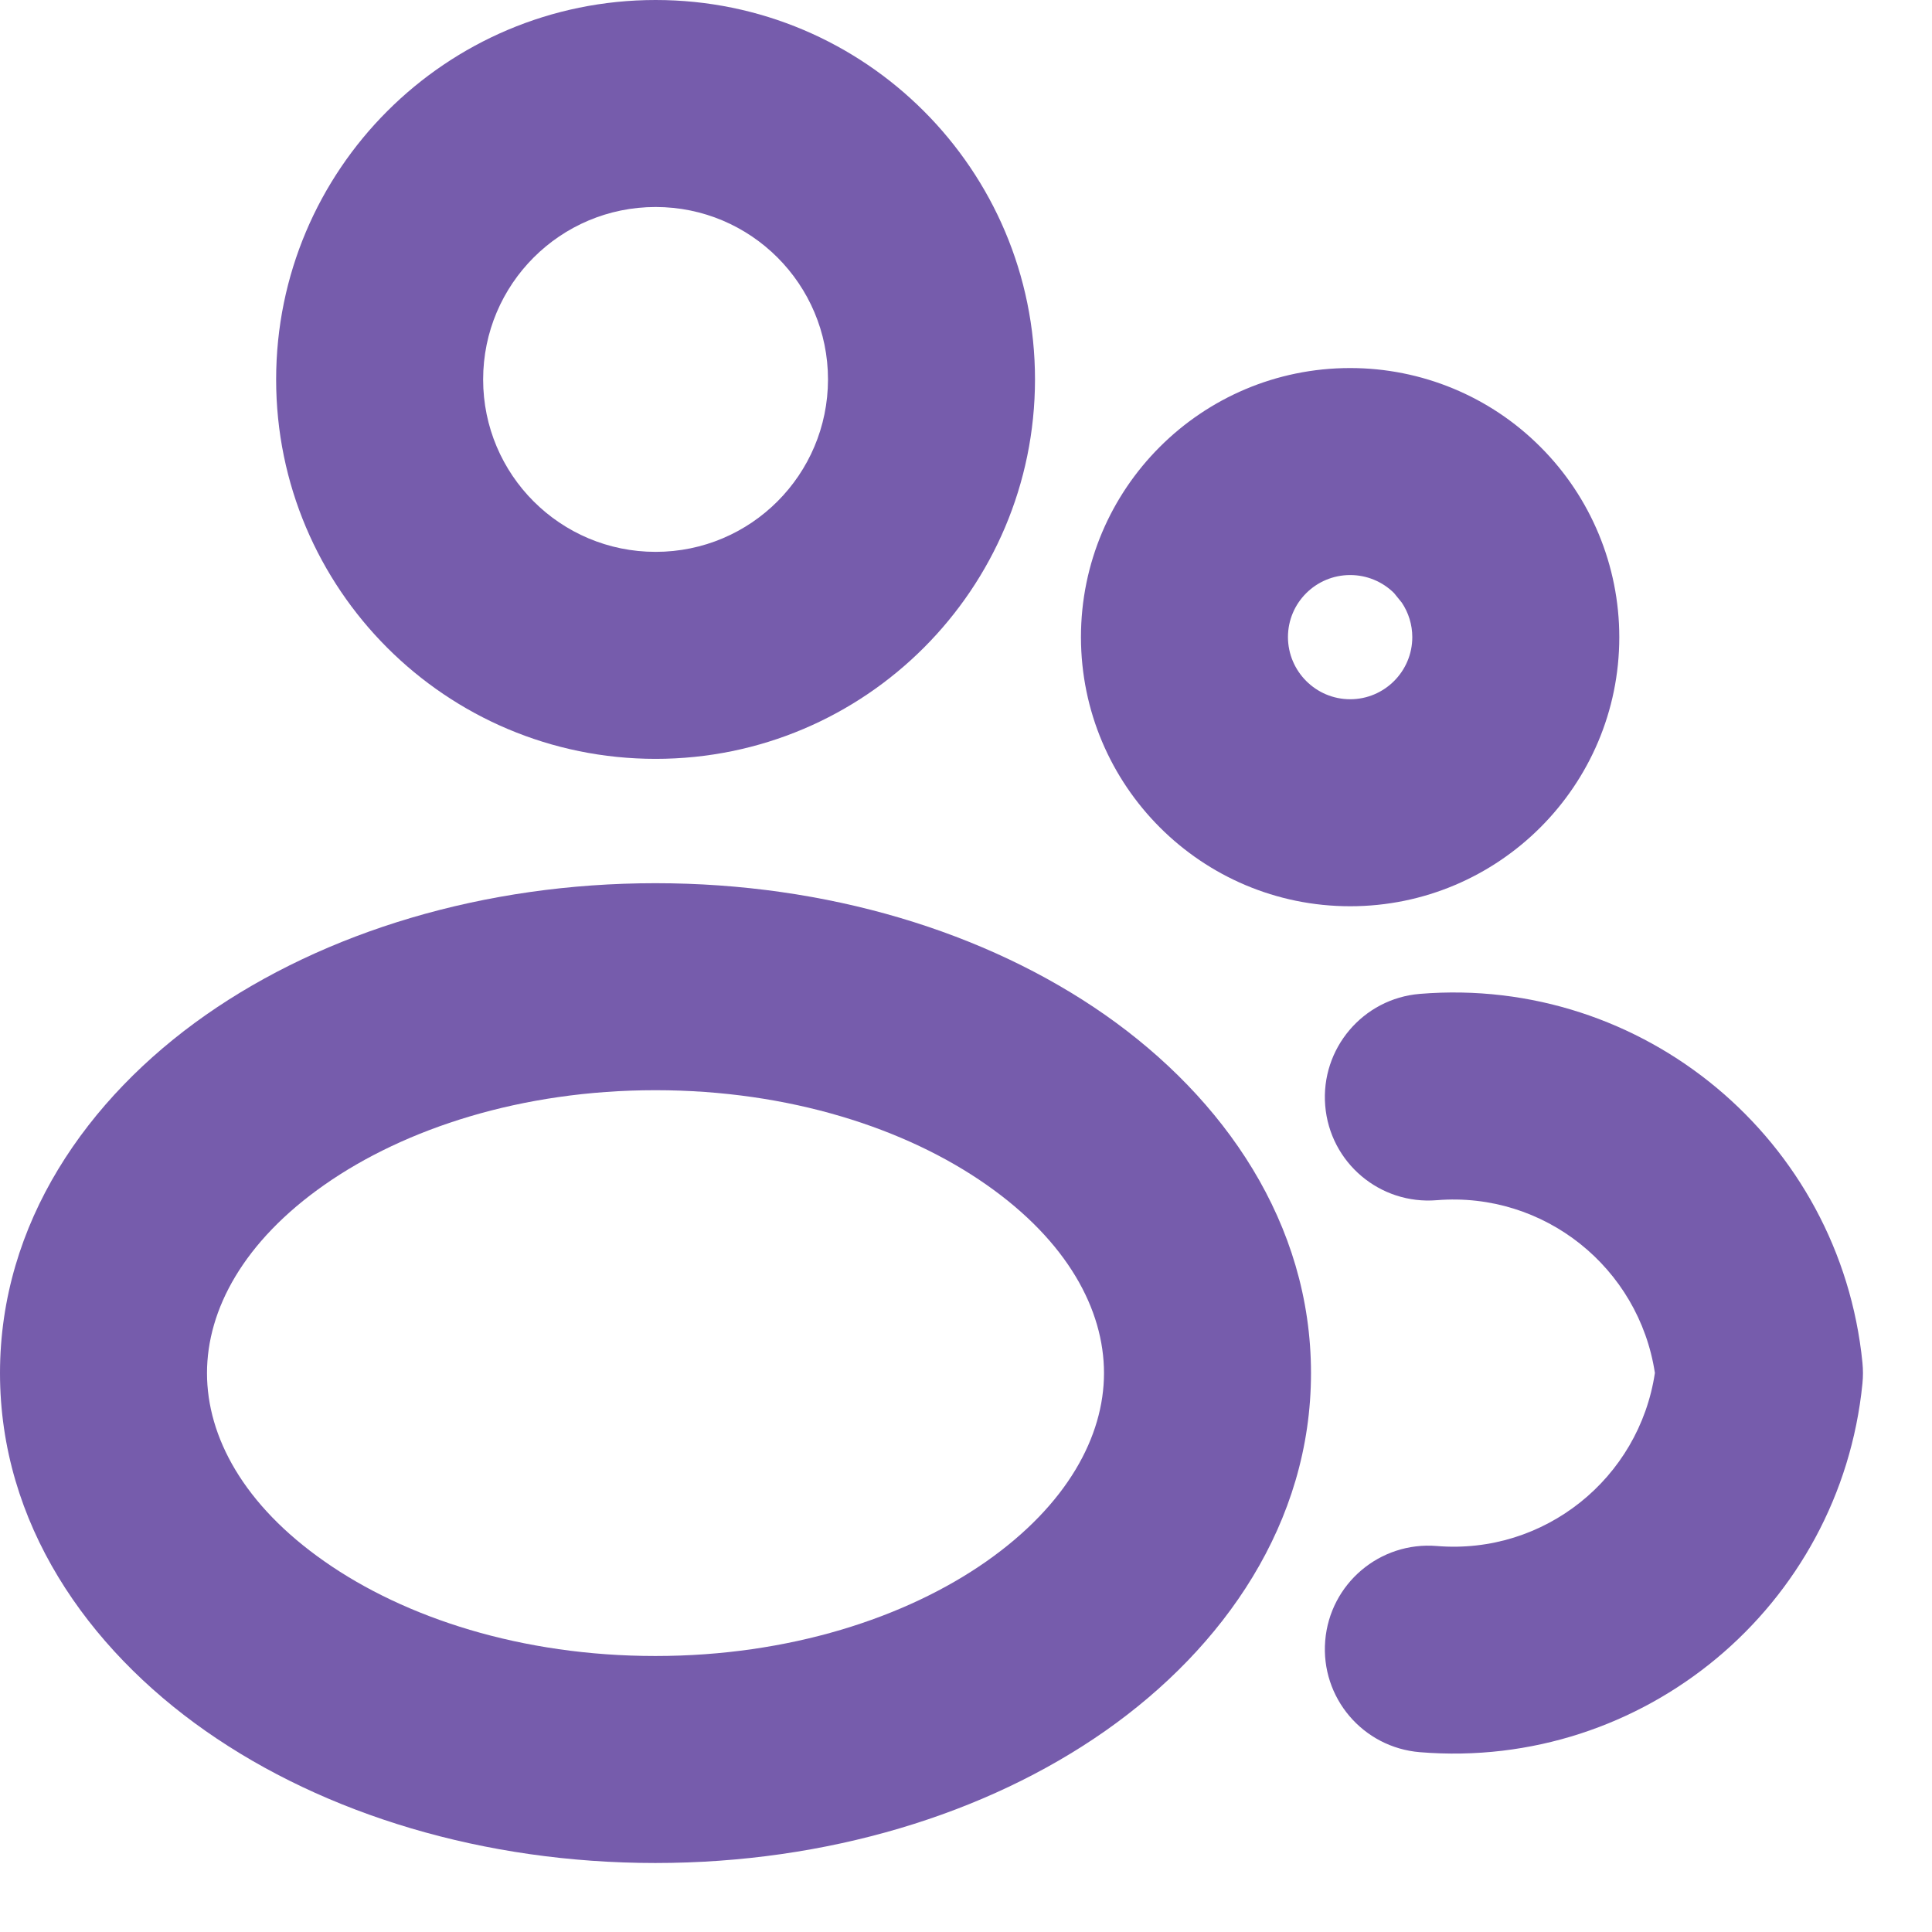
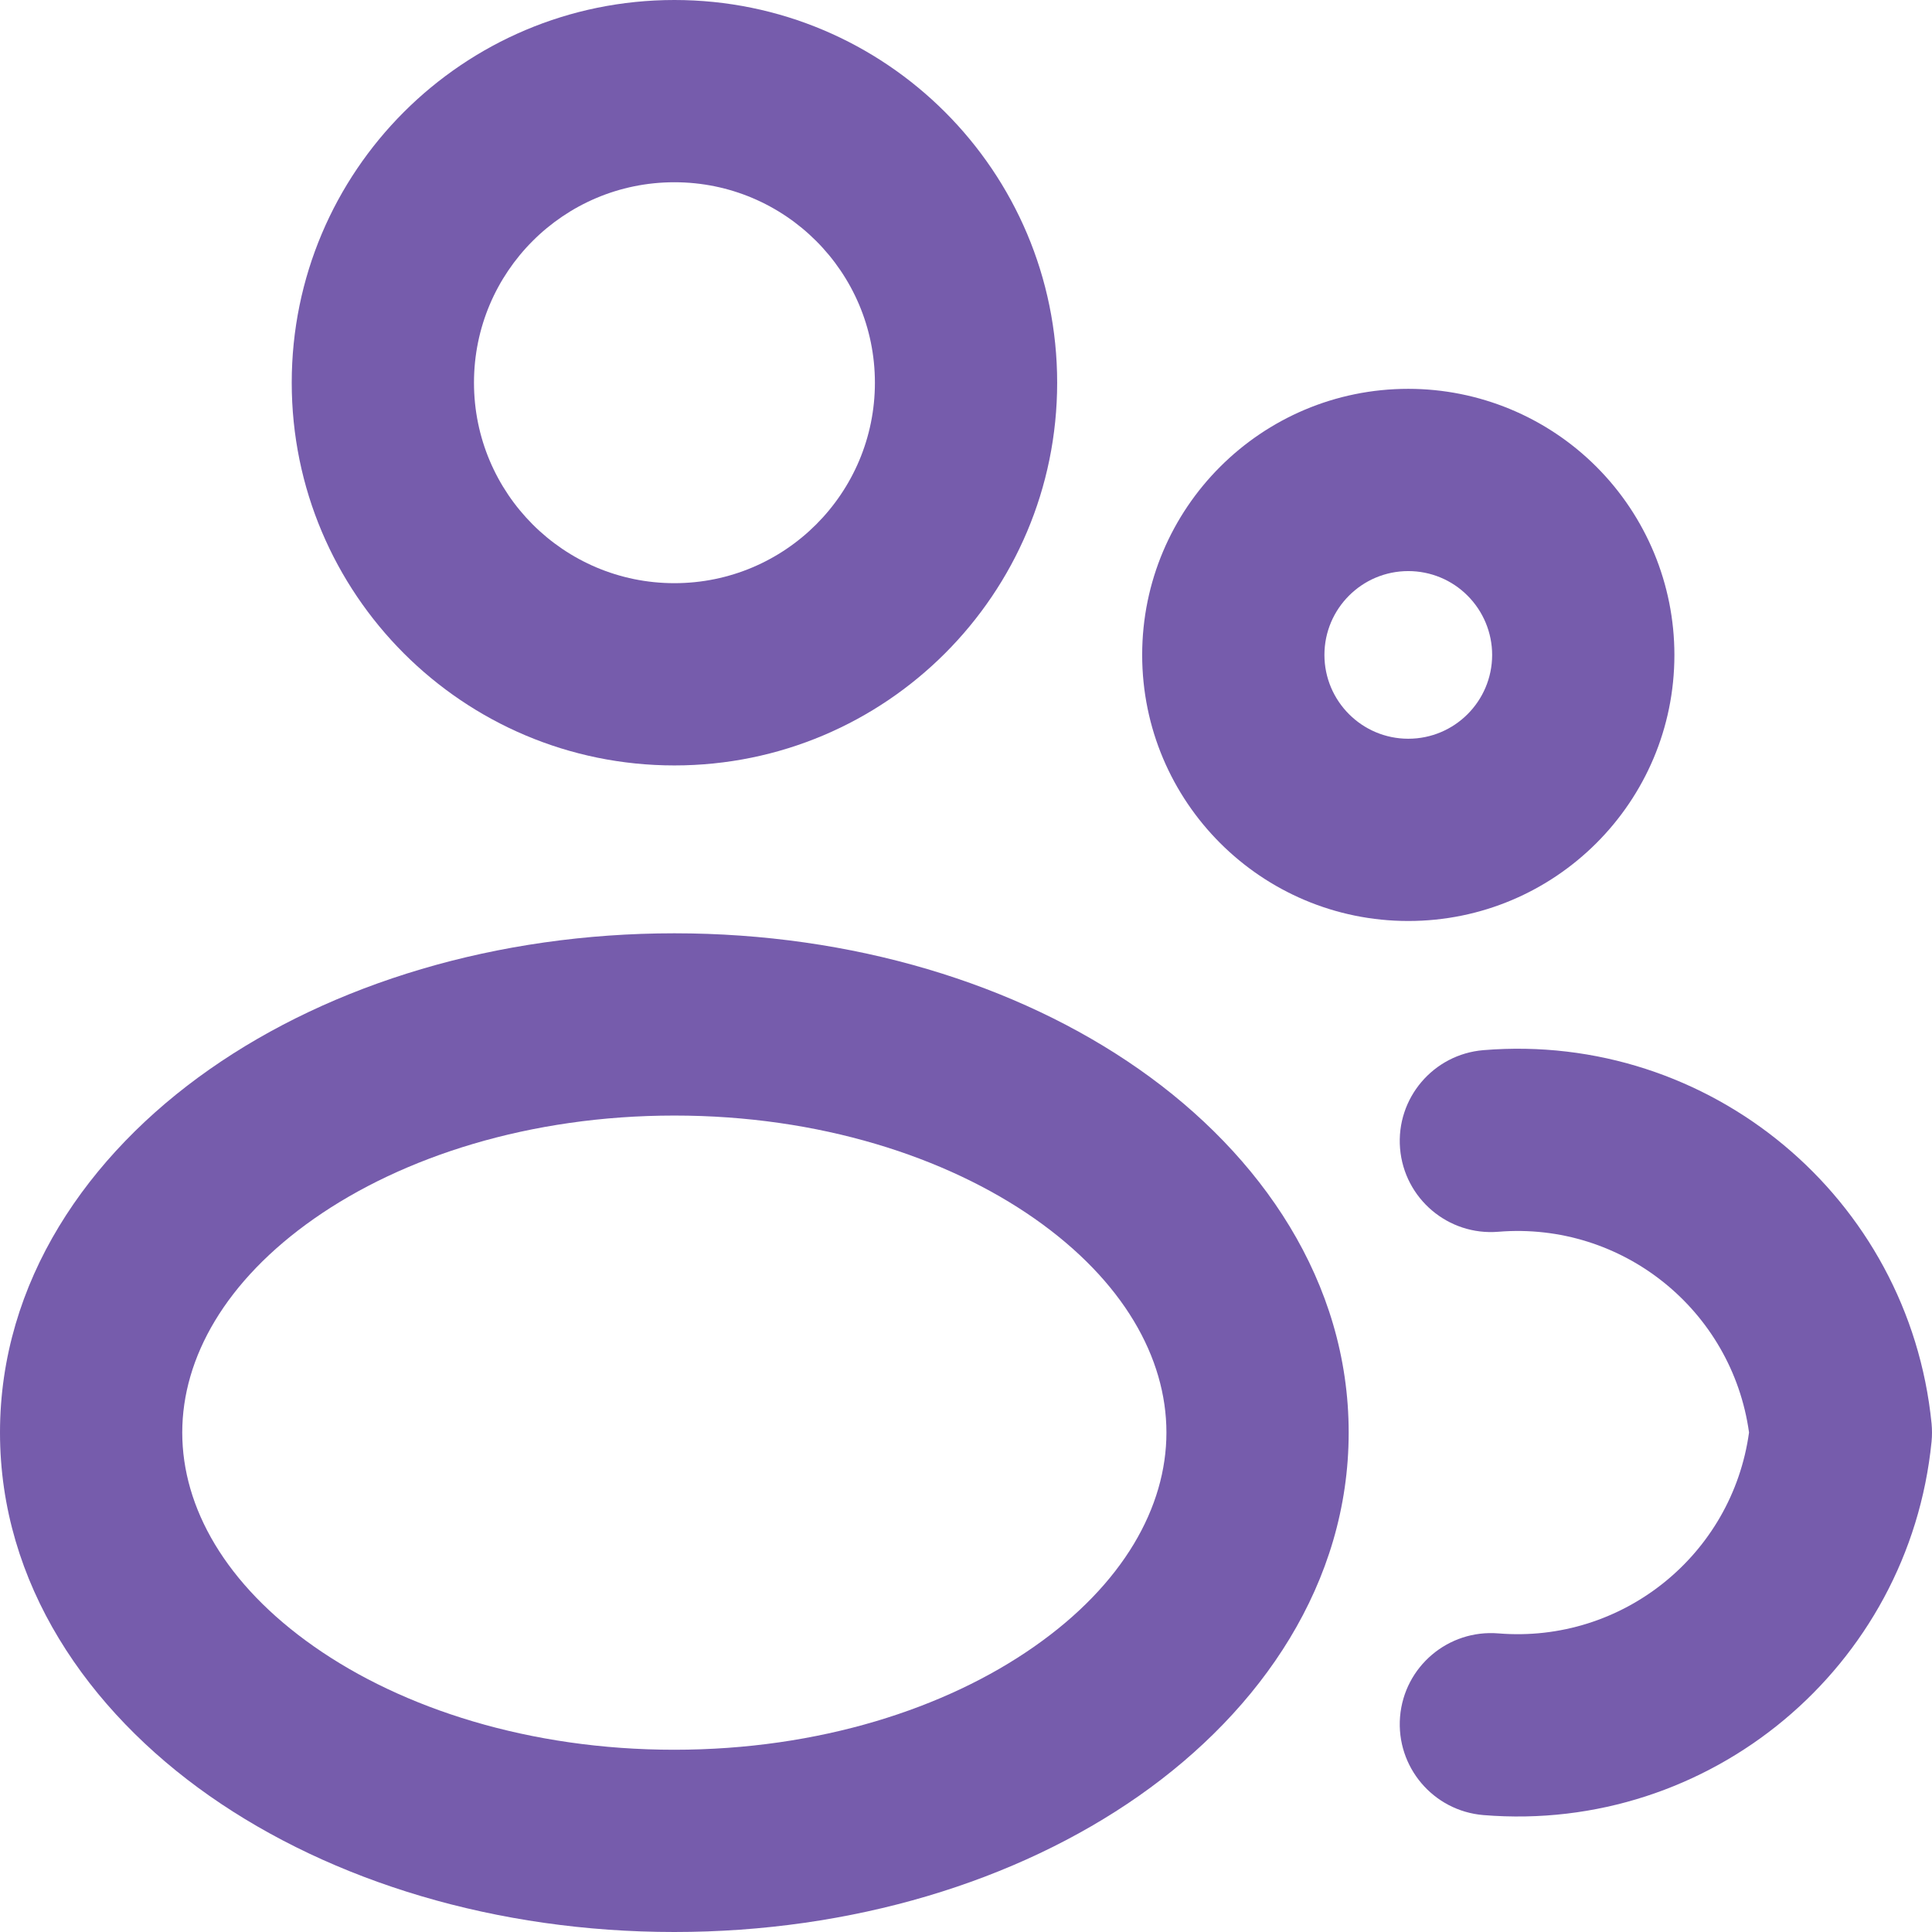
- <svg xmlns="http://www.w3.org/2000/svg" width="14" height="14" viewBox="0 0 14 14" fill="none">
-   <path d="M6 2.75C6 2.06 5.441 1.5 4.751 1.5C4.06 1.5 3.501 2.06 3.501 2.75C3.501 3.44 4.06 3.999 4.751 3.999C5.441 3.999 5.999 3.44 6 2.75ZM7.5 2.75C7.499 4.268 6.269 5.499 4.751 5.499C3.232 5.499 2.001 4.269 2.001 2.75C2.001 1.231 3.232 0 4.751 0C6.269 0 7.5 1.231 7.5 2.75Z" fill="#765CAC" />
-   <path d="M8 9.95C8 9.489 7.734 8.995 7.148 8.585C6.566 8.177 5.72 7.9 4.75 7.9C3.78 7.9 2.935 8.177 2.352 8.585C1.766 8.995 1.5 9.489 1.5 9.95C1.5 10.412 1.766 10.906 2.352 11.315C2.934 11.723 3.779 12 4.749 12C5.718 12 6.564 11.723 7.147 11.315C7.733 10.904 8 10.409 8 9.95ZM9.5 9.95C9.5 11.034 8.87 11.939 8.009 12.543C7.144 13.149 5.989 13.5 4.749 13.5C3.509 13.5 2.355 13.149 1.491 12.544C0.629 11.94 0 11.035 0 9.95C0 8.865 0.629 7.959 1.491 7.355C2.356 6.75 3.51 6.4 4.75 6.4C5.99 6.4 7.144 6.75 8.009 7.355C8.871 7.959 9.5 8.865 9.5 9.95Z" fill="#765CAC" />
-   <path d="M10.234 4.617C10.234 4.527 10.207 4.44 10.158 4.367L10.102 4.298C10.018 4.214 9.903 4.167 9.784 4.167C9.535 4.167 9.333 4.368 9.333 4.617C9.334 4.865 9.535 5.067 9.784 5.067C10.032 5.067 10.234 4.865 10.234 4.617ZM11.734 4.617C11.734 5.693 10.86 6.567 9.784 6.567C8.707 6.567 7.834 5.694 7.833 4.617C7.833 3.54 8.707 2.667 9.784 2.667C10.301 2.667 10.797 2.872 11.162 3.238C11.528 3.603 11.734 4.1 11.734 4.617Z" fill="#765CAC" />
-   <path d="M10.289 7.202C11.908 7.069 13.335 8.259 13.496 9.875C13.501 9.925 13.501 9.975 13.496 10.025C13.335 11.641 11.908 12.83 10.289 12.697C9.876 12.663 9.569 12.302 9.603 11.889C9.637 11.476 9.999 11.169 10.412 11.203C11.19 11.267 11.877 10.714 11.992 9.949C11.876 9.186 11.19 8.634 10.412 8.697C9.999 8.731 9.637 8.425 9.603 8.012C9.569 7.599 9.876 7.236 10.289 7.202Z" fill="#765CAC" />
+ <svg xmlns="http://www.w3.org/2000/svg" width="27" height="27" viewBox="0 0 27 27" fill="none" color="#765CAC">
+   <path d="M12.227 5.348C12.226 3.801 10.972 2.547 9.425 2.547C7.878 2.547 6.624 3.801 6.624 5.348C6.624 6.895 7.878 8.15 9.425 8.15C10.972 8.15 12.227 6.895 12.227 5.348ZM14.774 5.348C14.774 8.302 12.379 10.697 9.425 10.697C6.471 10.697 4.077 8.302 4.077 5.348C4.077 2.395 6.471 0 9.425 0C12.379 0 14.774 2.394 14.774 5.348Z" fill="currentColor" />
+   <path d="M16.301 20.02C16.301 18.974 15.697 17.898 14.458 17.03C13.223 16.166 11.448 15.59 9.425 15.59C7.403 15.59 5.627 16.165 4.391 17.03C3.151 17.898 2.547 18.975 2.547 20.02C2.547 21.067 3.151 22.144 4.391 23.012C5.626 23.878 7.402 24.453 9.423 24.453C11.445 24.453 13.221 23.876 14.457 23.009C15.698 22.14 16.301 21.062 16.301 20.02ZM18.848 20.02C18.848 22.122 17.628 23.898 15.919 25.096C14.205 26.297 11.905 27 9.423 27C6.943 27 4.643 26.299 2.929 25.099C1.22 23.901 0 22.125 0 20.02C8.84447e-05 17.915 1.22 16.14 2.93 14.943C4.644 13.743 6.945 13.043 9.425 13.043C11.906 13.043 14.205 13.743 15.919 14.943C17.628 16.14 18.848 17.916 18.848 20.02Z" fill="currentColor" />
+   <path d="M20.853 9.153C20.853 8.842 20.729 8.544 20.509 8.324C20.29 8.104 19.992 7.981 19.681 7.981C19.034 7.981 18.509 8.506 18.509 9.153C18.51 9.8 19.035 10.324 19.681 10.324C20.328 10.324 20.852 9.8 20.853 9.153ZM23.4 9.153C23.4 11.206 21.735 12.871 19.681 12.871C17.628 12.871 15.963 11.207 15.962 9.153C15.962 7.099 17.628 5.434 19.681 5.434C20.668 5.434 21.613 5.826 22.31 6.523C23.008 7.221 23.4 8.167 23.4 9.153Z" fill="currentColor" />
+   <path d="M20.731 14.676C23.892 14.416 26.679 16.738 26.994 19.894C27.002 19.978 27.002 20.063 26.994 20.146C26.68 23.303 23.893 25.626 20.731 25.366C20.03 25.308 19.509 24.693 19.566 23.992C19.624 23.291 20.239 22.77 20.94 22.827C22.675 22.969 24.207 21.729 24.443 20.019C24.205 18.311 22.674 17.072 20.94 17.214C20.239 17.272 19.624 16.75 19.566 16.049C19.509 15.348 20.031 14.734 20.731 14.676Z" fill="currentColor" />
</svg>
